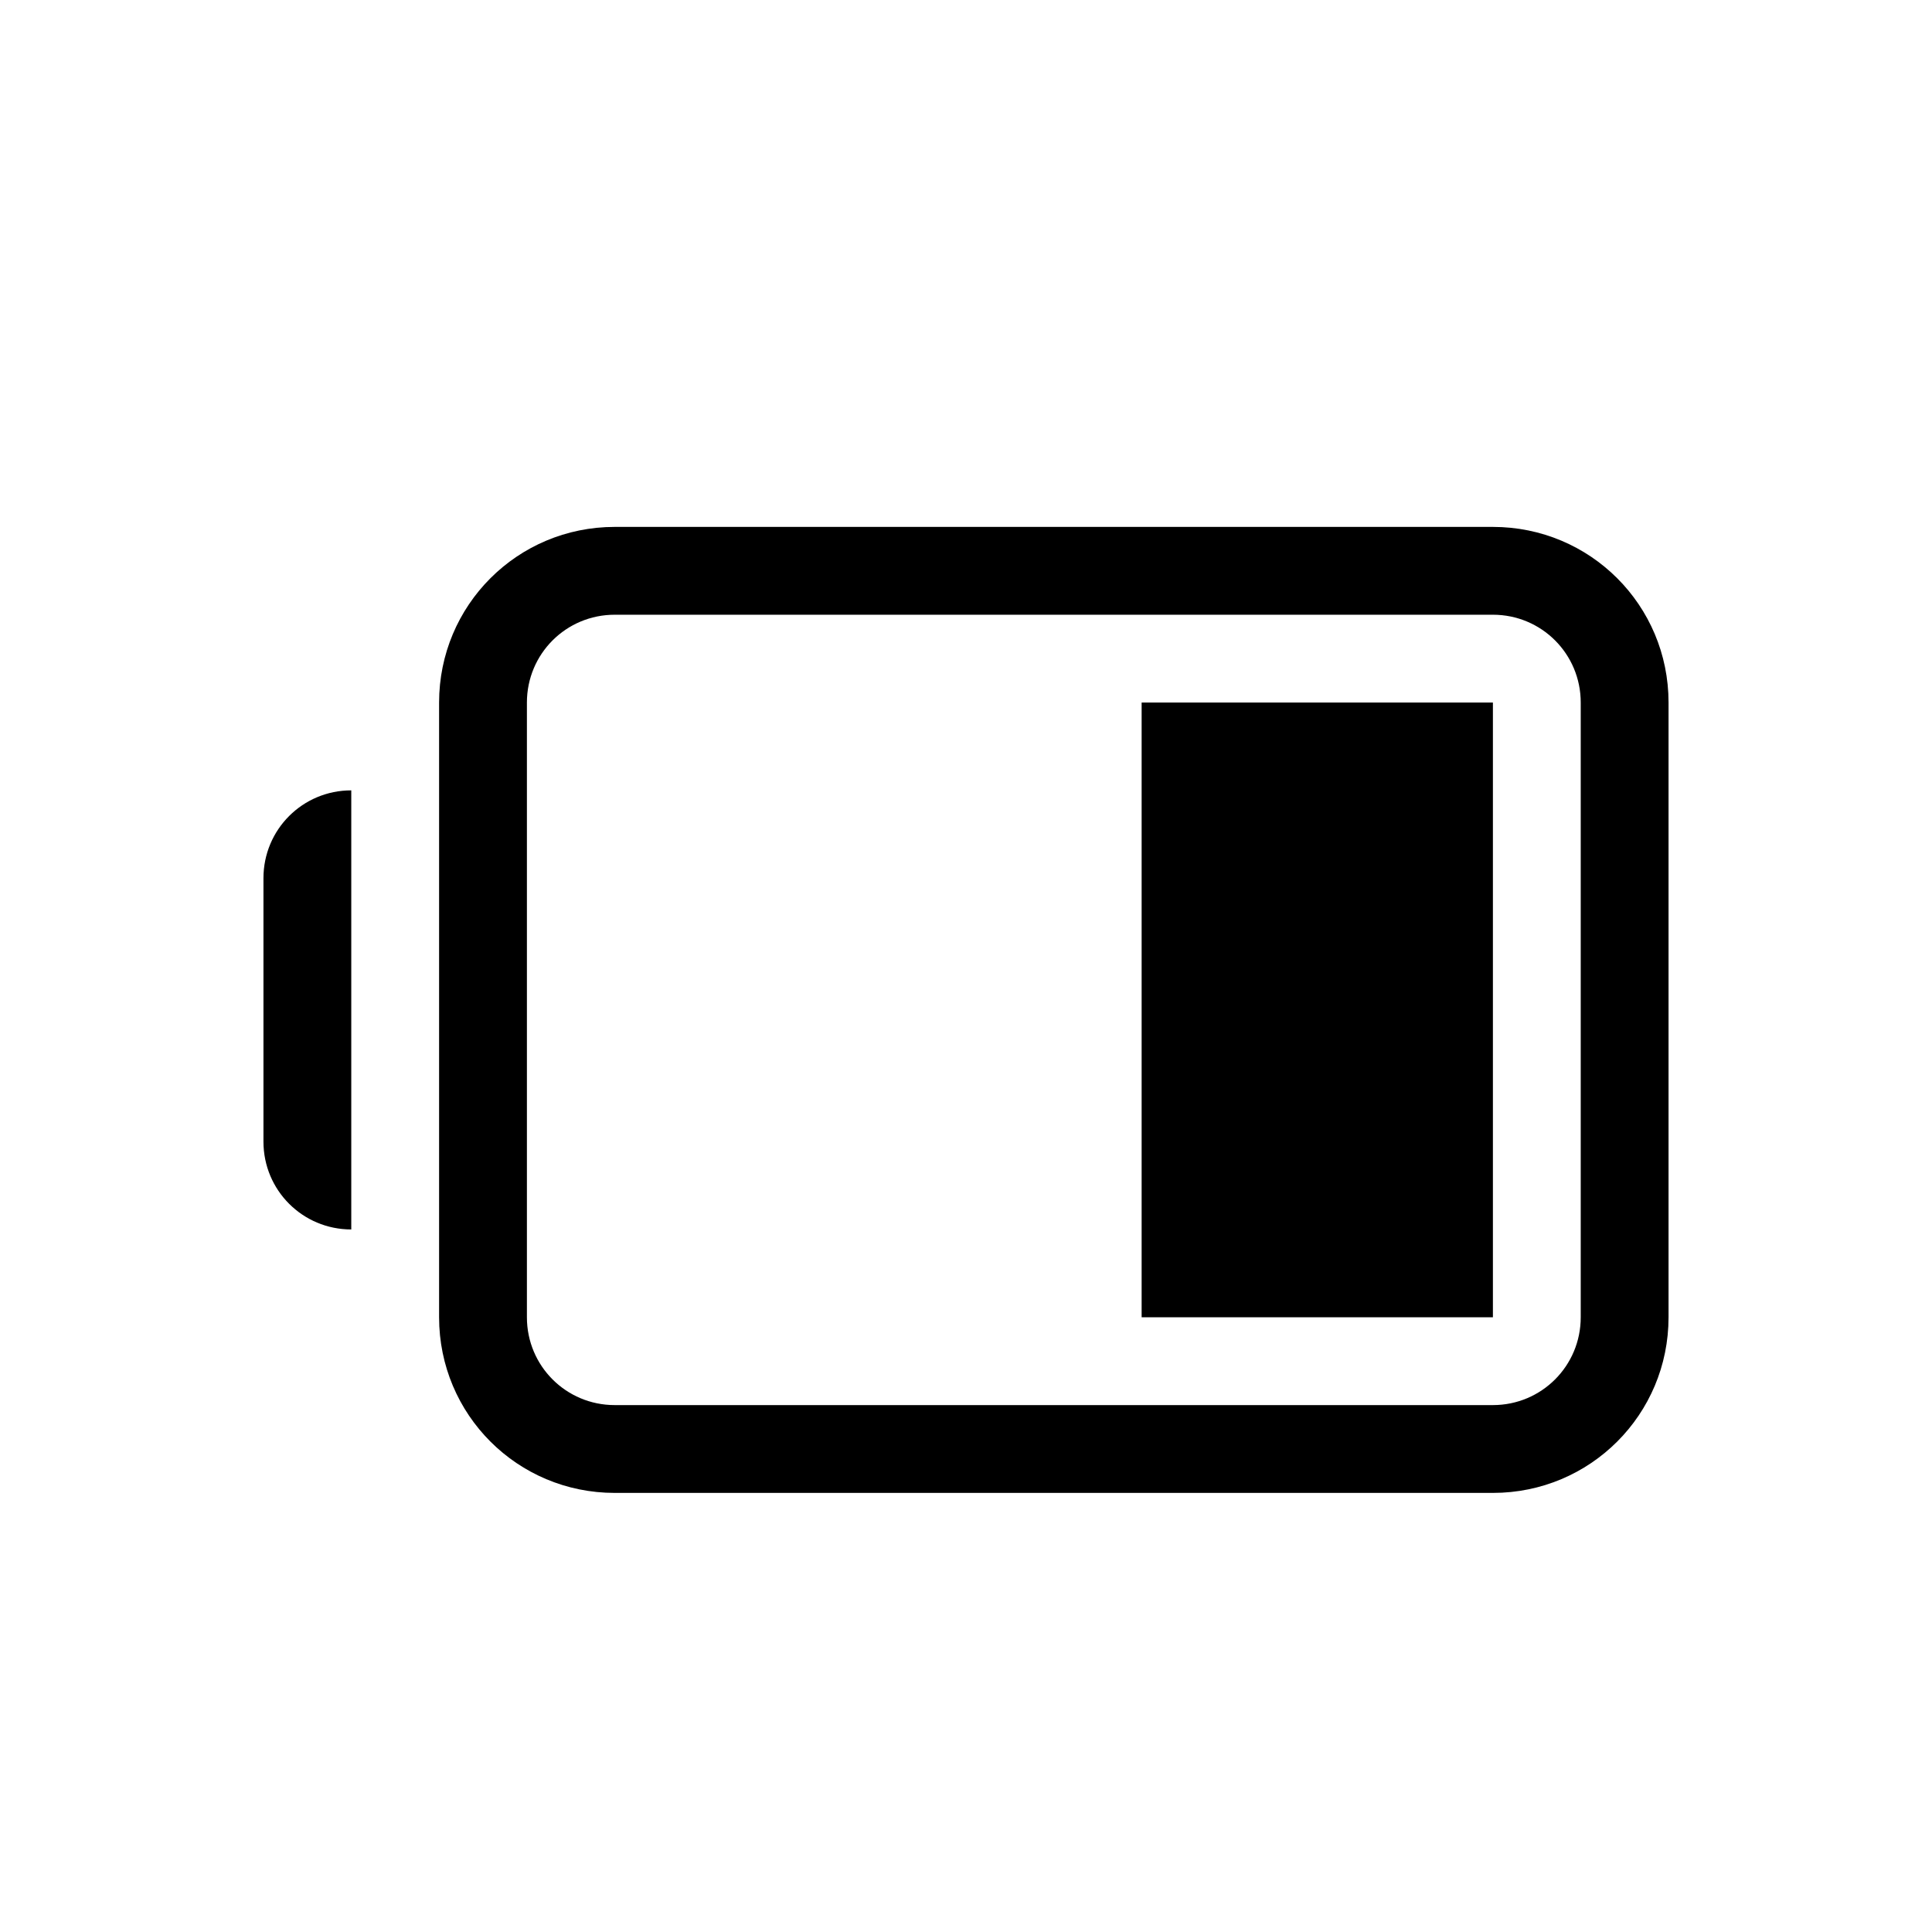
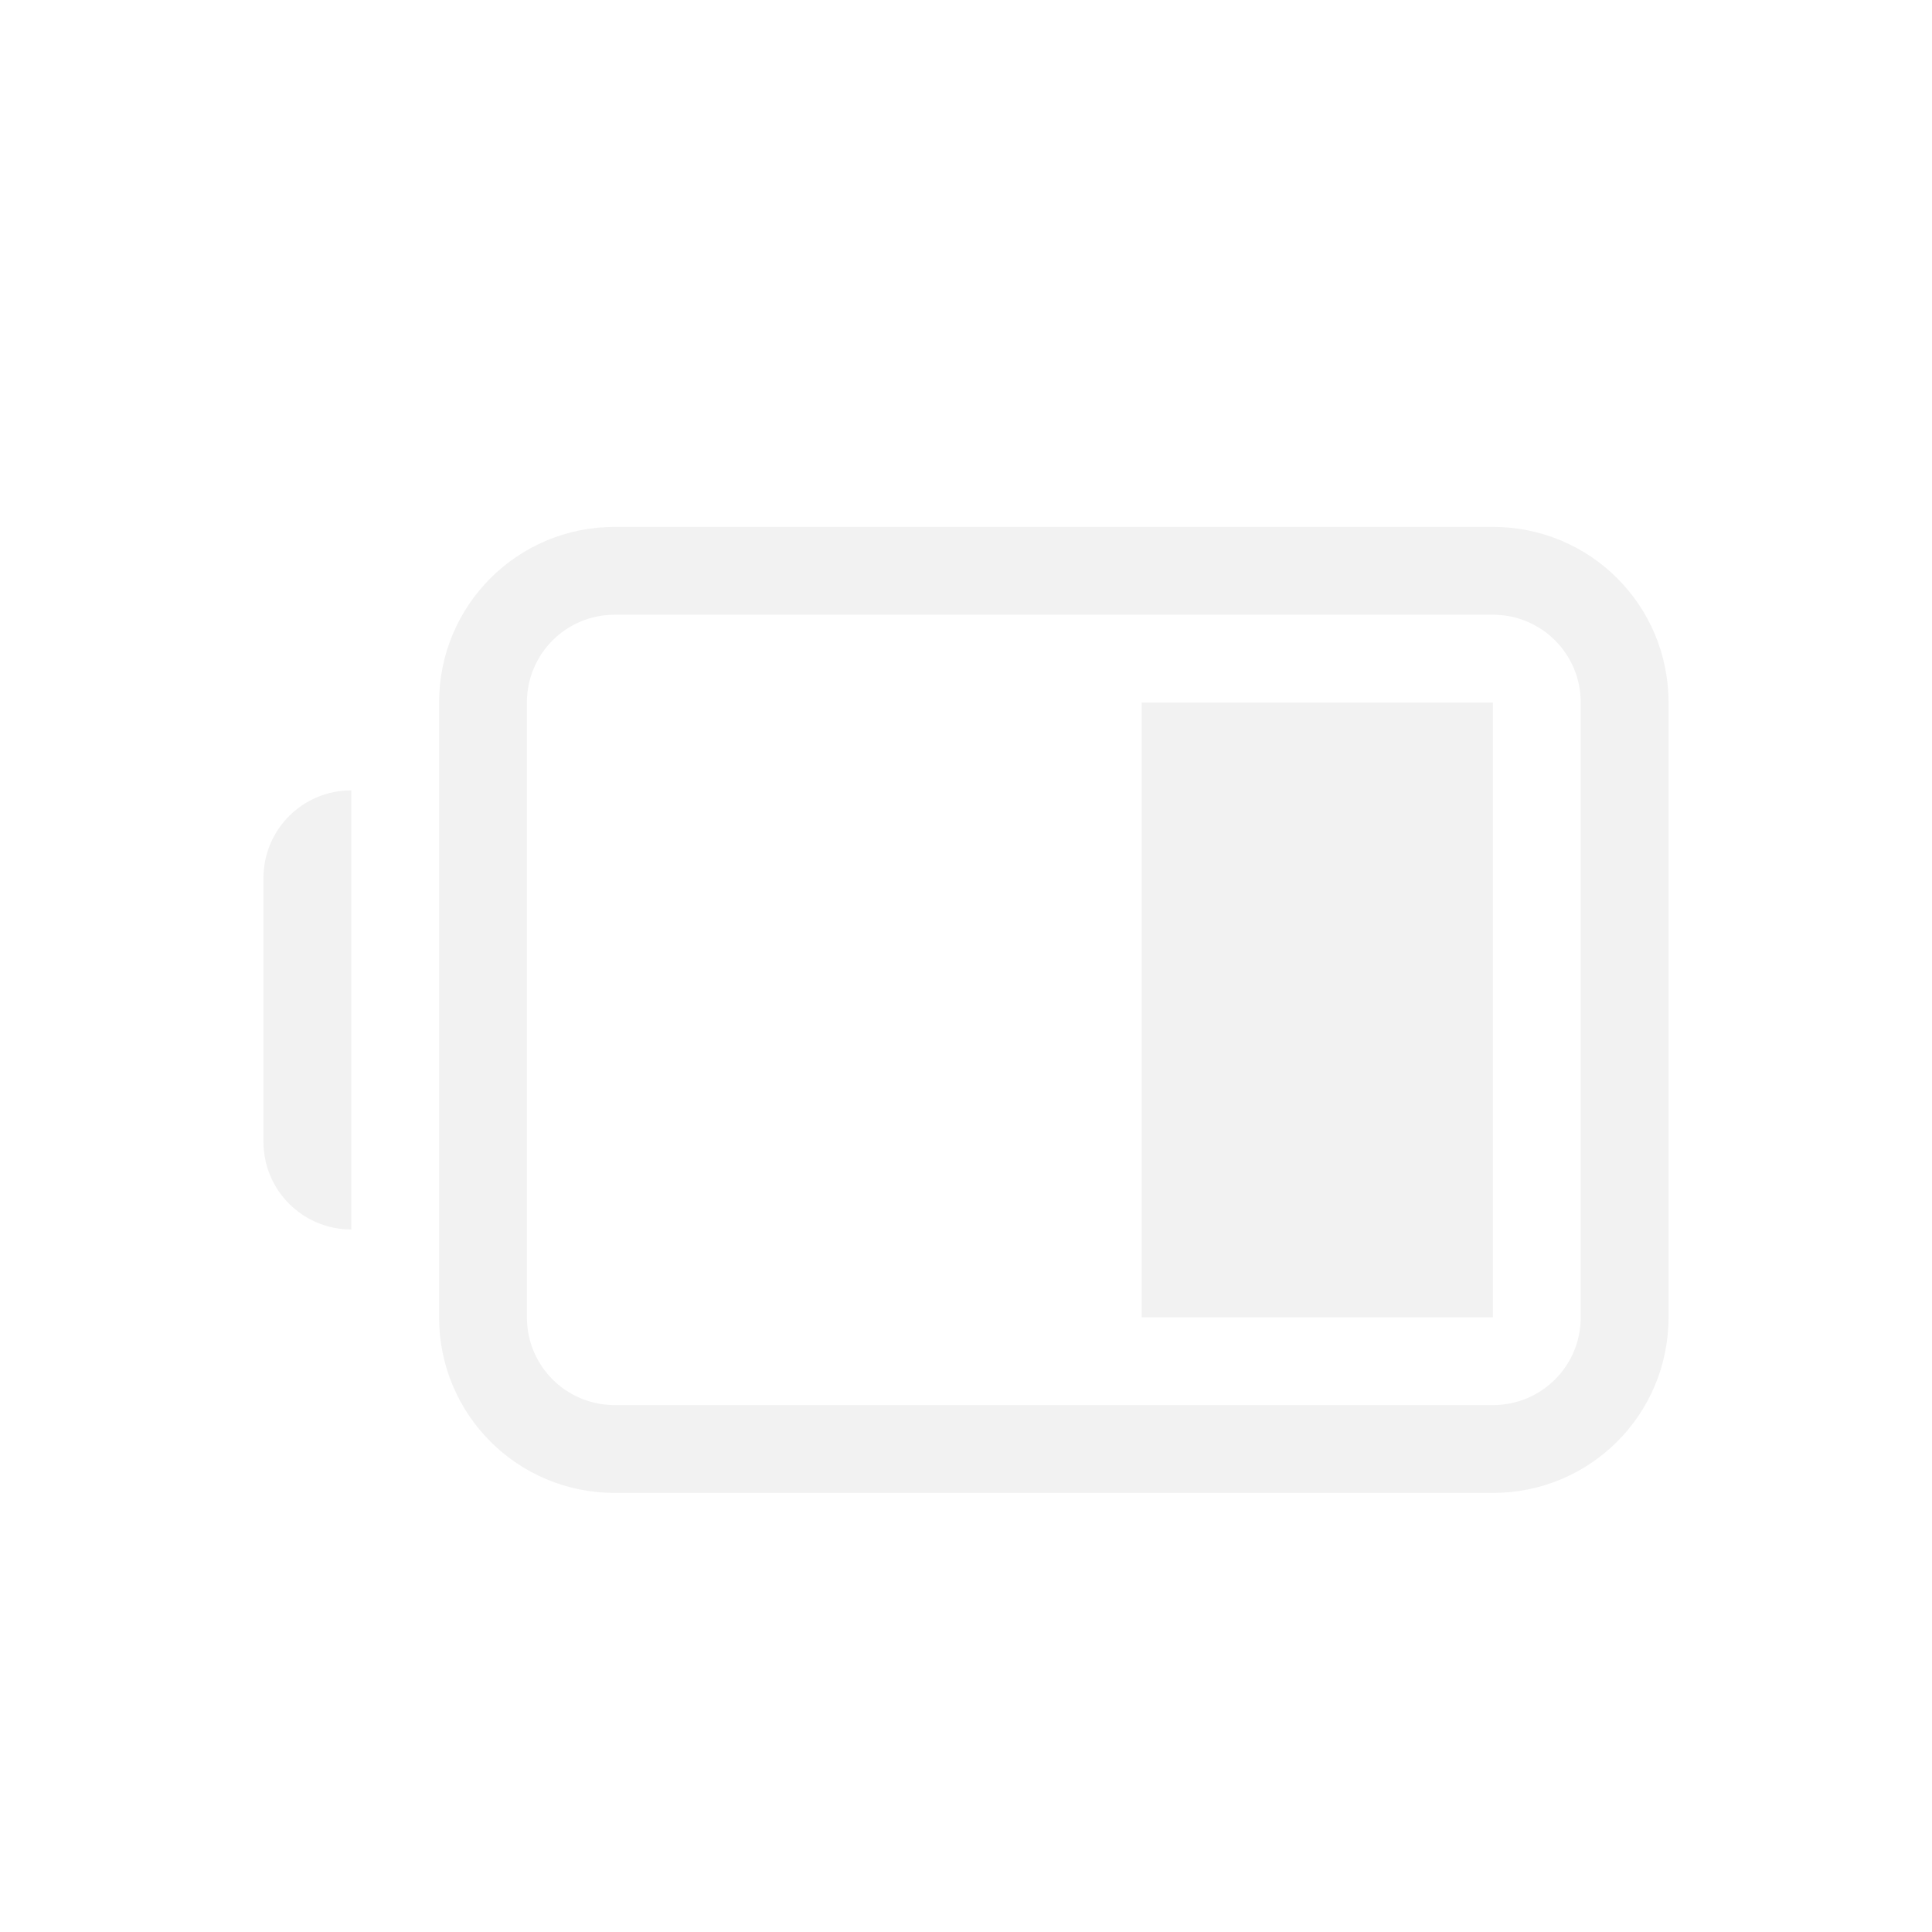
<svg xmlns="http://www.w3.org/2000/svg" width="22" height="22" viewBox="0 0 22 22" version="1.1" id="svg5">
-   <defs id="defs2" />
-   <path d="M 4,9 C 3.446,9 3,9.446 3,10 v 3 c 0,0.554 0.446,1 1,1 z M 7,6 C 5.892,6 5,6.892 5,8 v 7 c 0,1.108 0.892,2 2,2 h 10 c 1.108,0 2,-0.892 2,-2 V 8 C 19,6.892 18.108,6 17,6 Z m 0,1 h 10 c 0.554,0 1,0.446 1,1 v 7 c 0,0.554 -0.446,1 -1,1 H 7 C 6.446,16 6,15.554 6,15 V 8 C 6,7.446 6.446,7 7,7 Z" id="path1017" />
-   <path d="m 13,8 h 4 v 7 h -4 z" id="path1056" style="fill-opacity:1" />
+   <defs id="defs2">
+     <style id="current-color-scheme" type="text/css">
+    .ColorScheme-Text { color:#f2f2f2; } .ColorScheme-Highlight { color:#4285f4; } .ColorScheme-NeutralText { color:#ff9800; } .ColorScheme-PositiveText { color:#4caf50; } .ColorScheme-NegativeText { color:#f44336; }
+    </style>
+   </defs>
+   <path id="path1017" d="M 7,6 C 5.892,6 5,6.892 5,8 v 7 c 0,1.108 0.892,2 2,2 h 10 c 1.108,0 2,-0.892 2,-2 V 8 C 19,6.892 18.108,6 17,6 Z m 0,1 h 10 c 0.554,0 1,0.446 1,1 v 7 c 0,0.554 -0.446,1 -1,1 H 7 C 6.446,16 6,15.554 6,15 V 8 C 6,7.446 6.446,7 7,7 Z m 6,1 v 7 h 4 V 8 Z M 4,9 C 3.446,9 3,9.446 3,10 v 3 c 0,0.554 0.446,1 1,1 z" style="fill:currentColor;fill-opacity:1" class="ColorScheme-Text" />
</svg>
